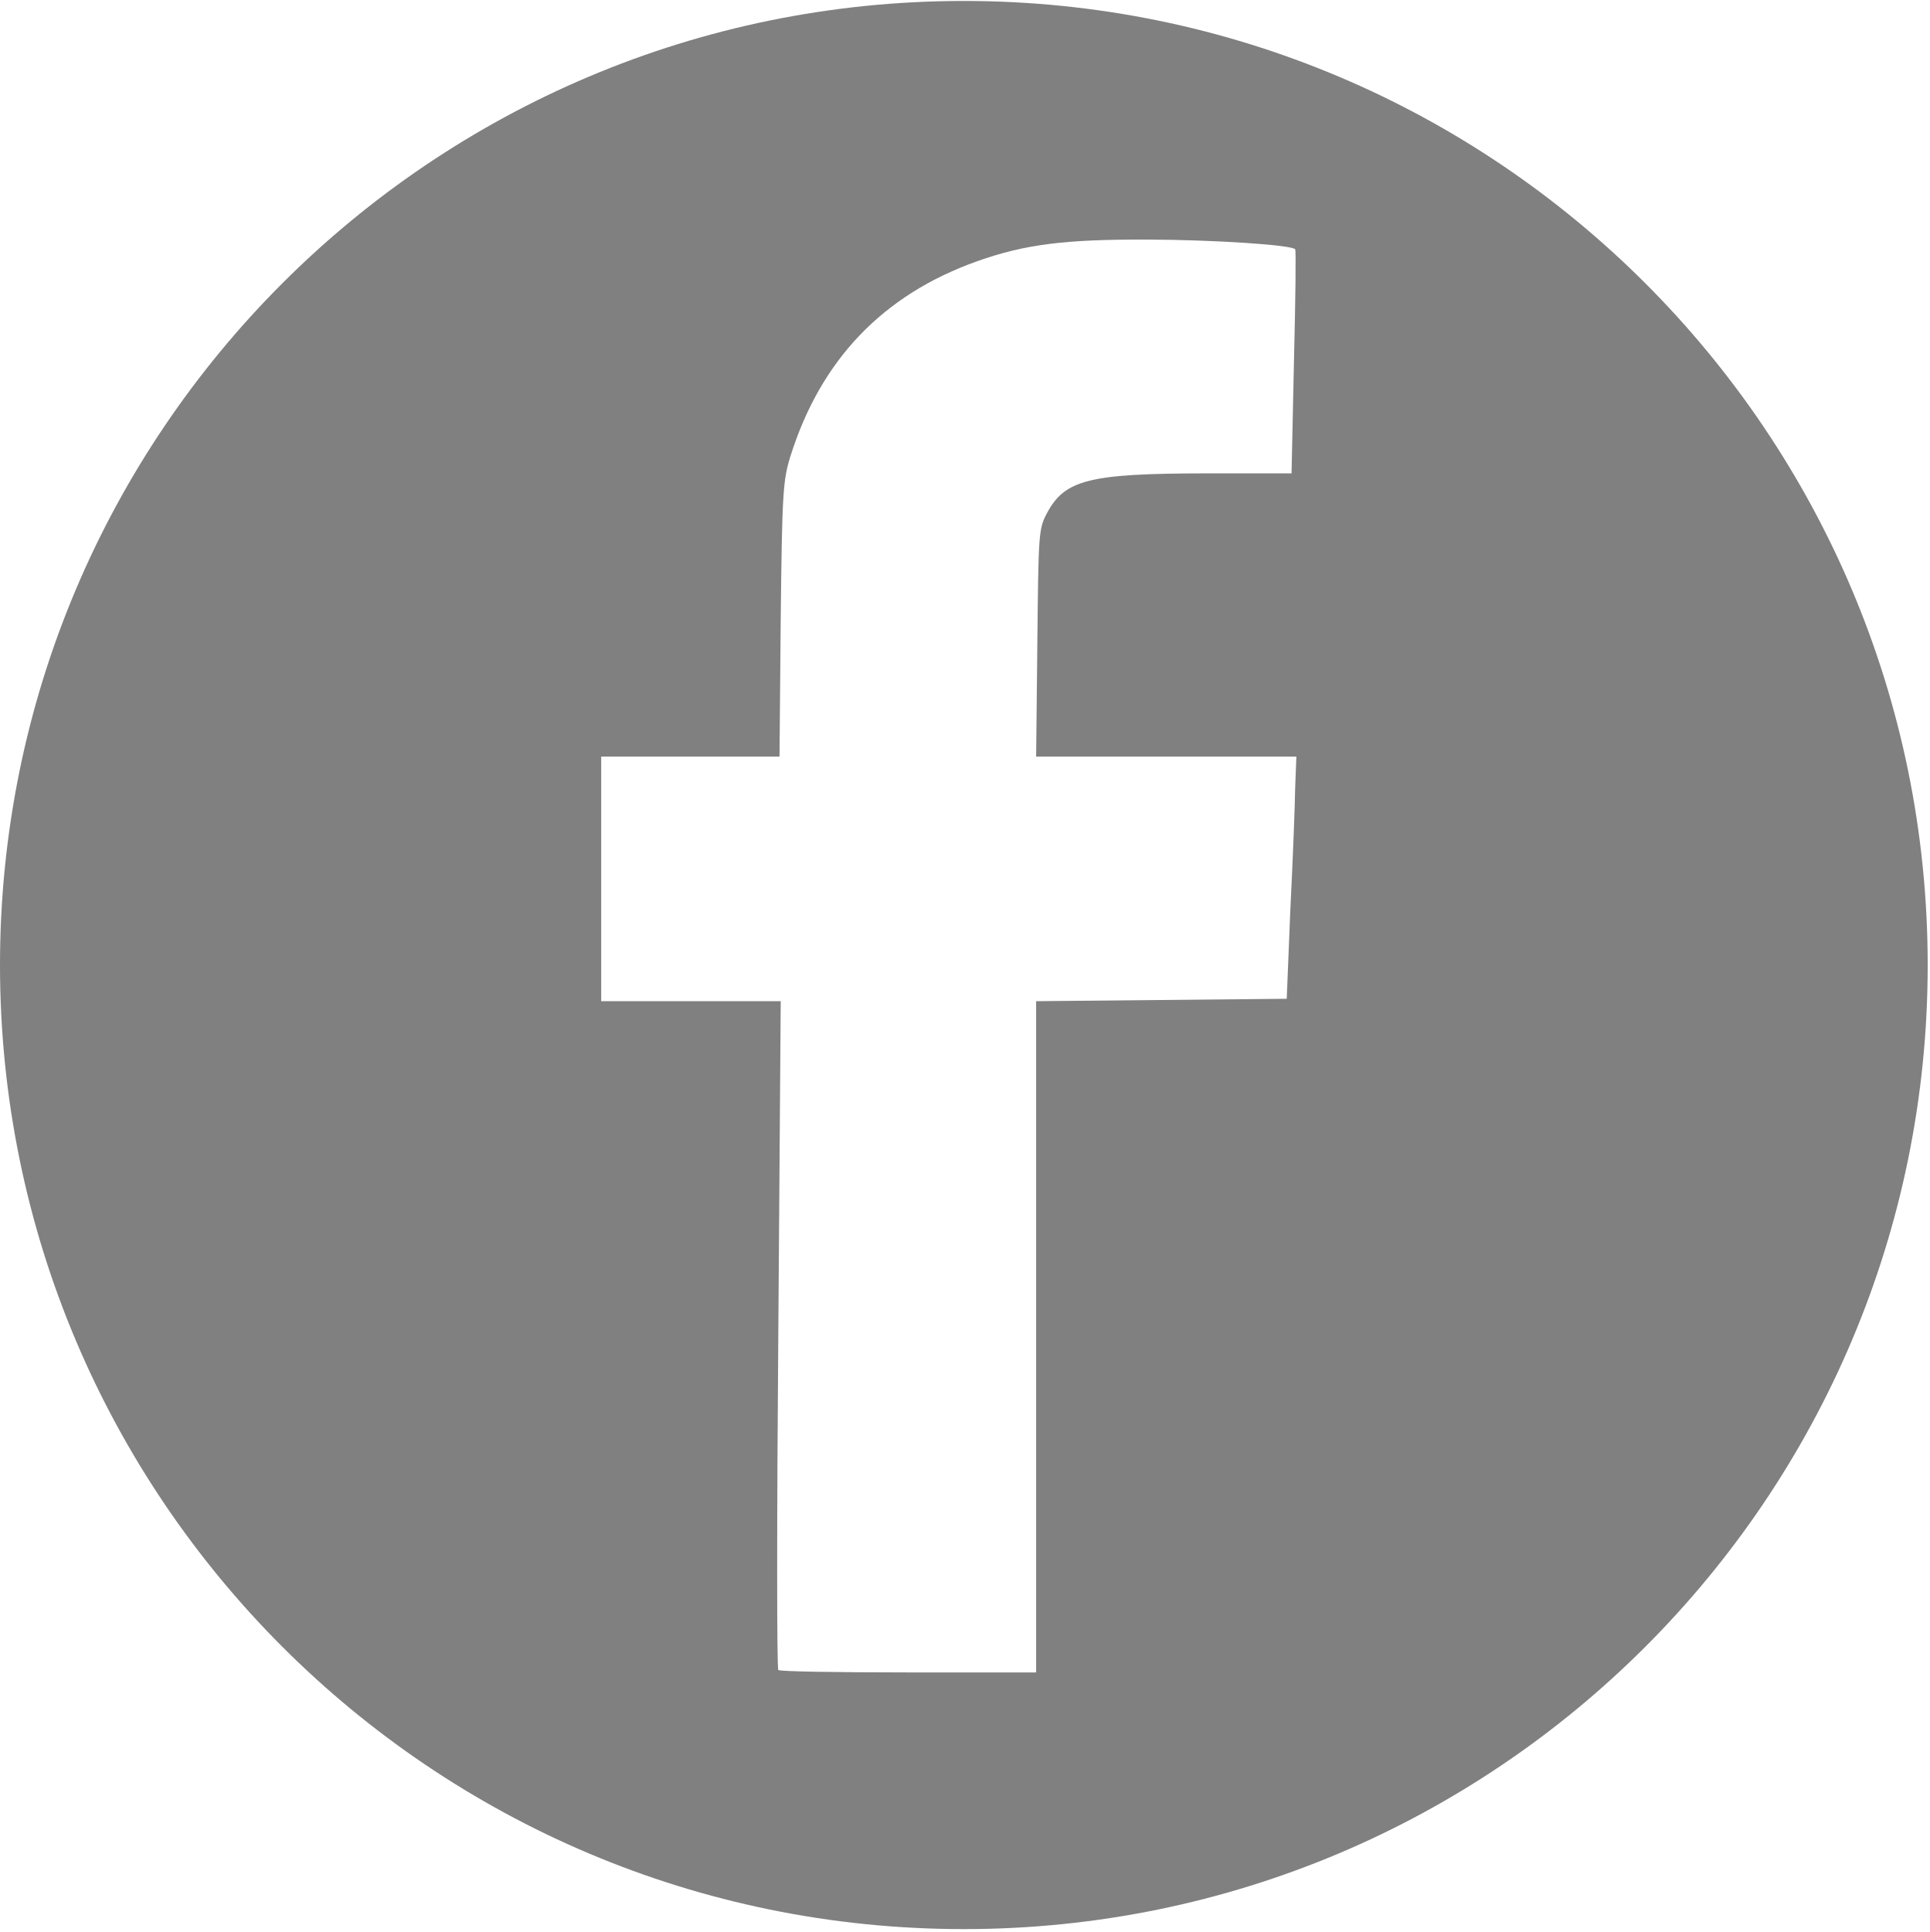
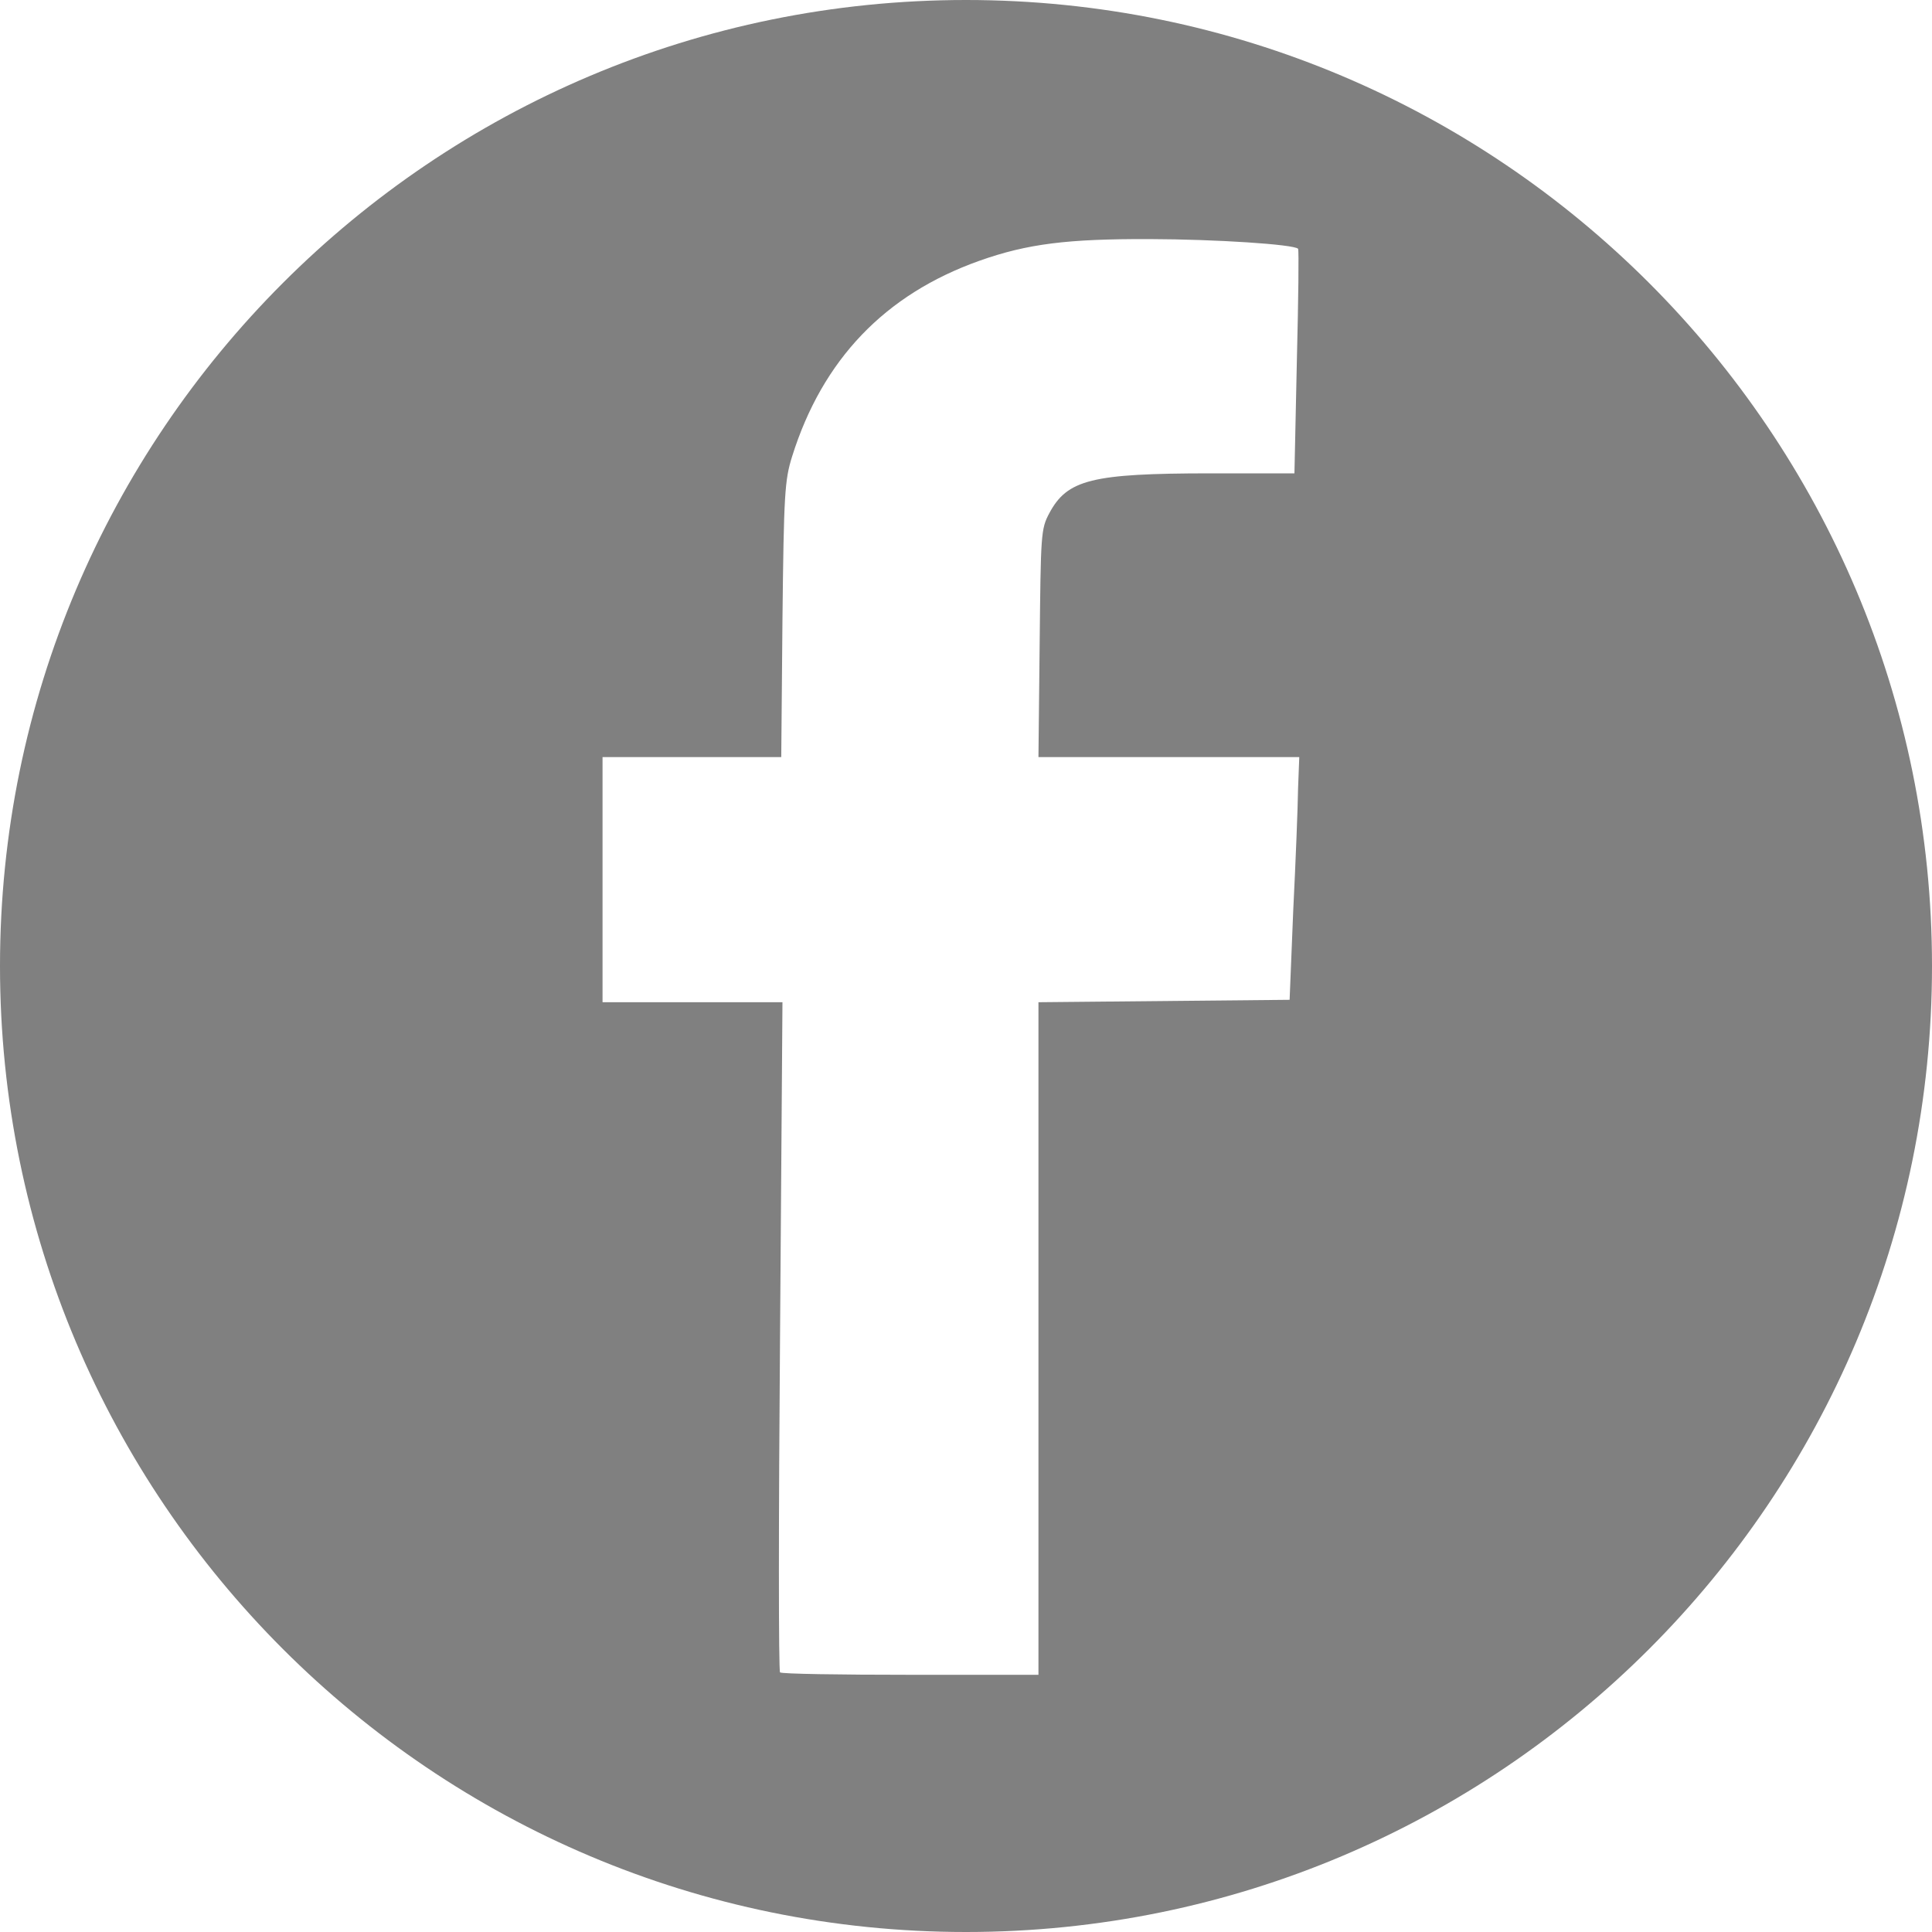
- <svg xmlns="http://www.w3.org/2000/svg" width="1001px" height="1002px" viewBox="0 0 1001 1002" version="1.1">
+ <svg xmlns="http://www.w3.org/2000/svg" width="200px" height="200px" viewBox="0 0 200 200" version="1.1">
  <description>Created with Sketch (http://www.bohemiancoding.com/sketch)</description>
  <defs />
-   <g id="Page 1" fill="#D8D8D8" fill-rule="evenodd">
-     <path d="M500,0.5 C223.857,0.5 0,224.357 0,500.5 C0,776.643 223.857,1000.5 500,1000.5 C776.143,1000.5 1000,776.643 1000,500.5 C1000,224.357 776.143,0.5 500,0.5 L500,0.5 L500,0.5 Z M595,124.25 C629.651,124.351 669.609,126.984 671.875,129.25 C672.364,129.739 672.041,155.691 671.25,187.375 L670,245.5 L626.25,245.5 C565.087,245.558 552.423,248.722 543.125,266.125 C538.737,274.338 538.718,276.905 538.125,333.625 L537.5,392.375 L605,392.375 L672.5,392.375 L671.875,408.625 C671.763,417.763 670.647,446.276 669.375,471.75 L667.5,518 L602.5,518.625 L537.5,519.25 L537.5,693.625 L537.5,867.375 L471.25,867.375 C434.885,867.375 404.536,866.911 403.75,866.125 C402.964,865.339 402.971,786.768 403.75,691.75 L405,519.25 L358.75,519.25 L311.875,519.25 L311.875,455.5 L311.875,392.375 L358.125,392.375 L404.375,392.375 L405,321.125 C405.71,256.086 406.154,249.016 410,236.75 C425.699,186.677 458.001,152.874 506.875,135.5 C531.869,126.615 552.77,124.127 595,124.25 L595,124.25 L595,124.25 Z M595,124.25" id="Facebook" fill="#808080" />
+   <g id="Page 1" stroke="none" stroke-width="1" fill="none" fill-rule="evenodd">
+     <path d="M100,0 C44.771,0 0,44.771 0,100 C0,155.229 44.771,200 100,200 C155.229,200 200,155.229 200,100 C200,44.771 155.229,0 100,0 L100,0 L100,0 Z M119,24.75 C125.93,24.77 133.922,25.297 134.375,25.75 C134.473,25.848 134.408,31.038 134.25,37.375 L134,49 L125.25,49 C113.017,49.012 110.485,49.644 108.625,53.125 C107.747,54.768 107.744,55.281 107.625,66.625 L107.5,78.375 L121,78.375 L134.5,78.375 L134.375,81.625 C134.353,83.453 134.129,89.155 133.875,94.25 L133.5,103.5 L120.5,103.625 L107.5,103.75 L107.5,138.625 L107.5,173.375 L94.25,173.375 C86.977,173.375 80.907,173.282 80.75,173.125 C80.593,172.968 80.594,157.254 80.75,138.25 L81,103.75 L71.75,103.75 L62.375,103.75 L62.375,91 L62.375,78.375 L71.625,78.375 L80.875,78.375 L81,64.125 C81.142,51.117 81.231,49.703 82,47.25 C85.14,37.235 91.6,30.475 101.375,27 C106.374,25.223 110.554,24.725 119,24.75 L119,24.75 L119,24.75 Z M119,24.75" id="Facebook" fill="#808080" />
  </g>
</svg>
